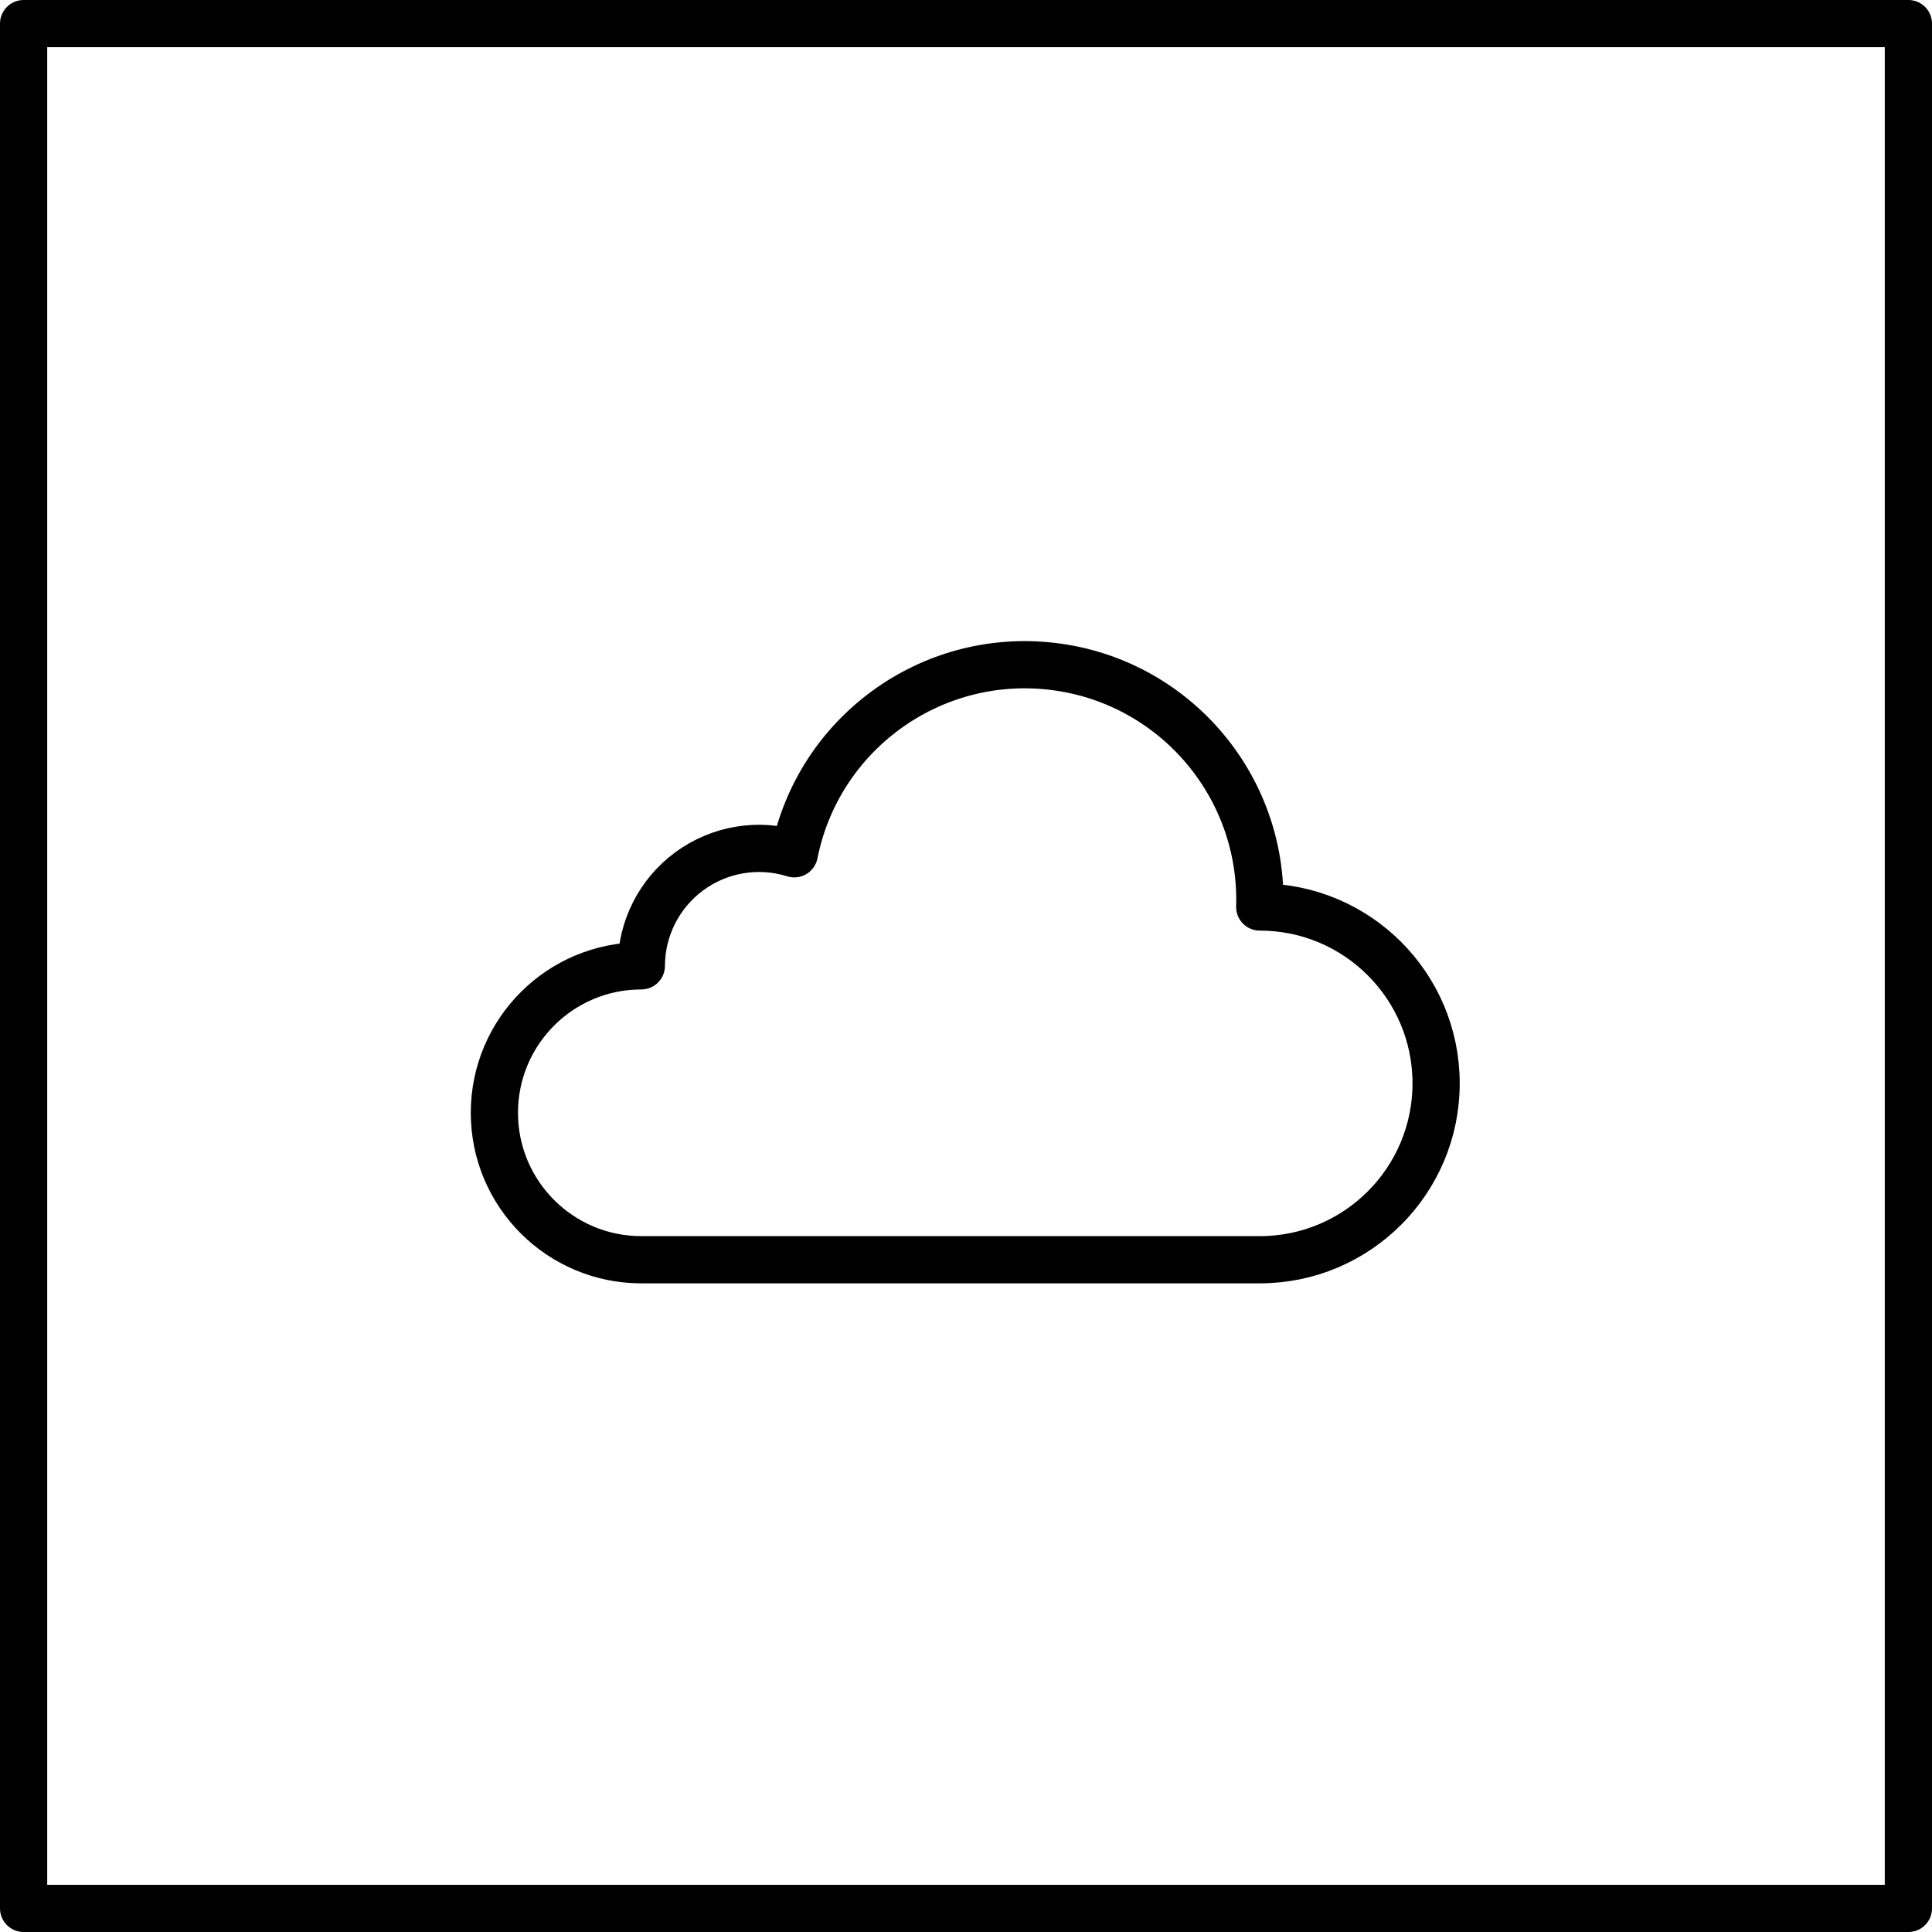
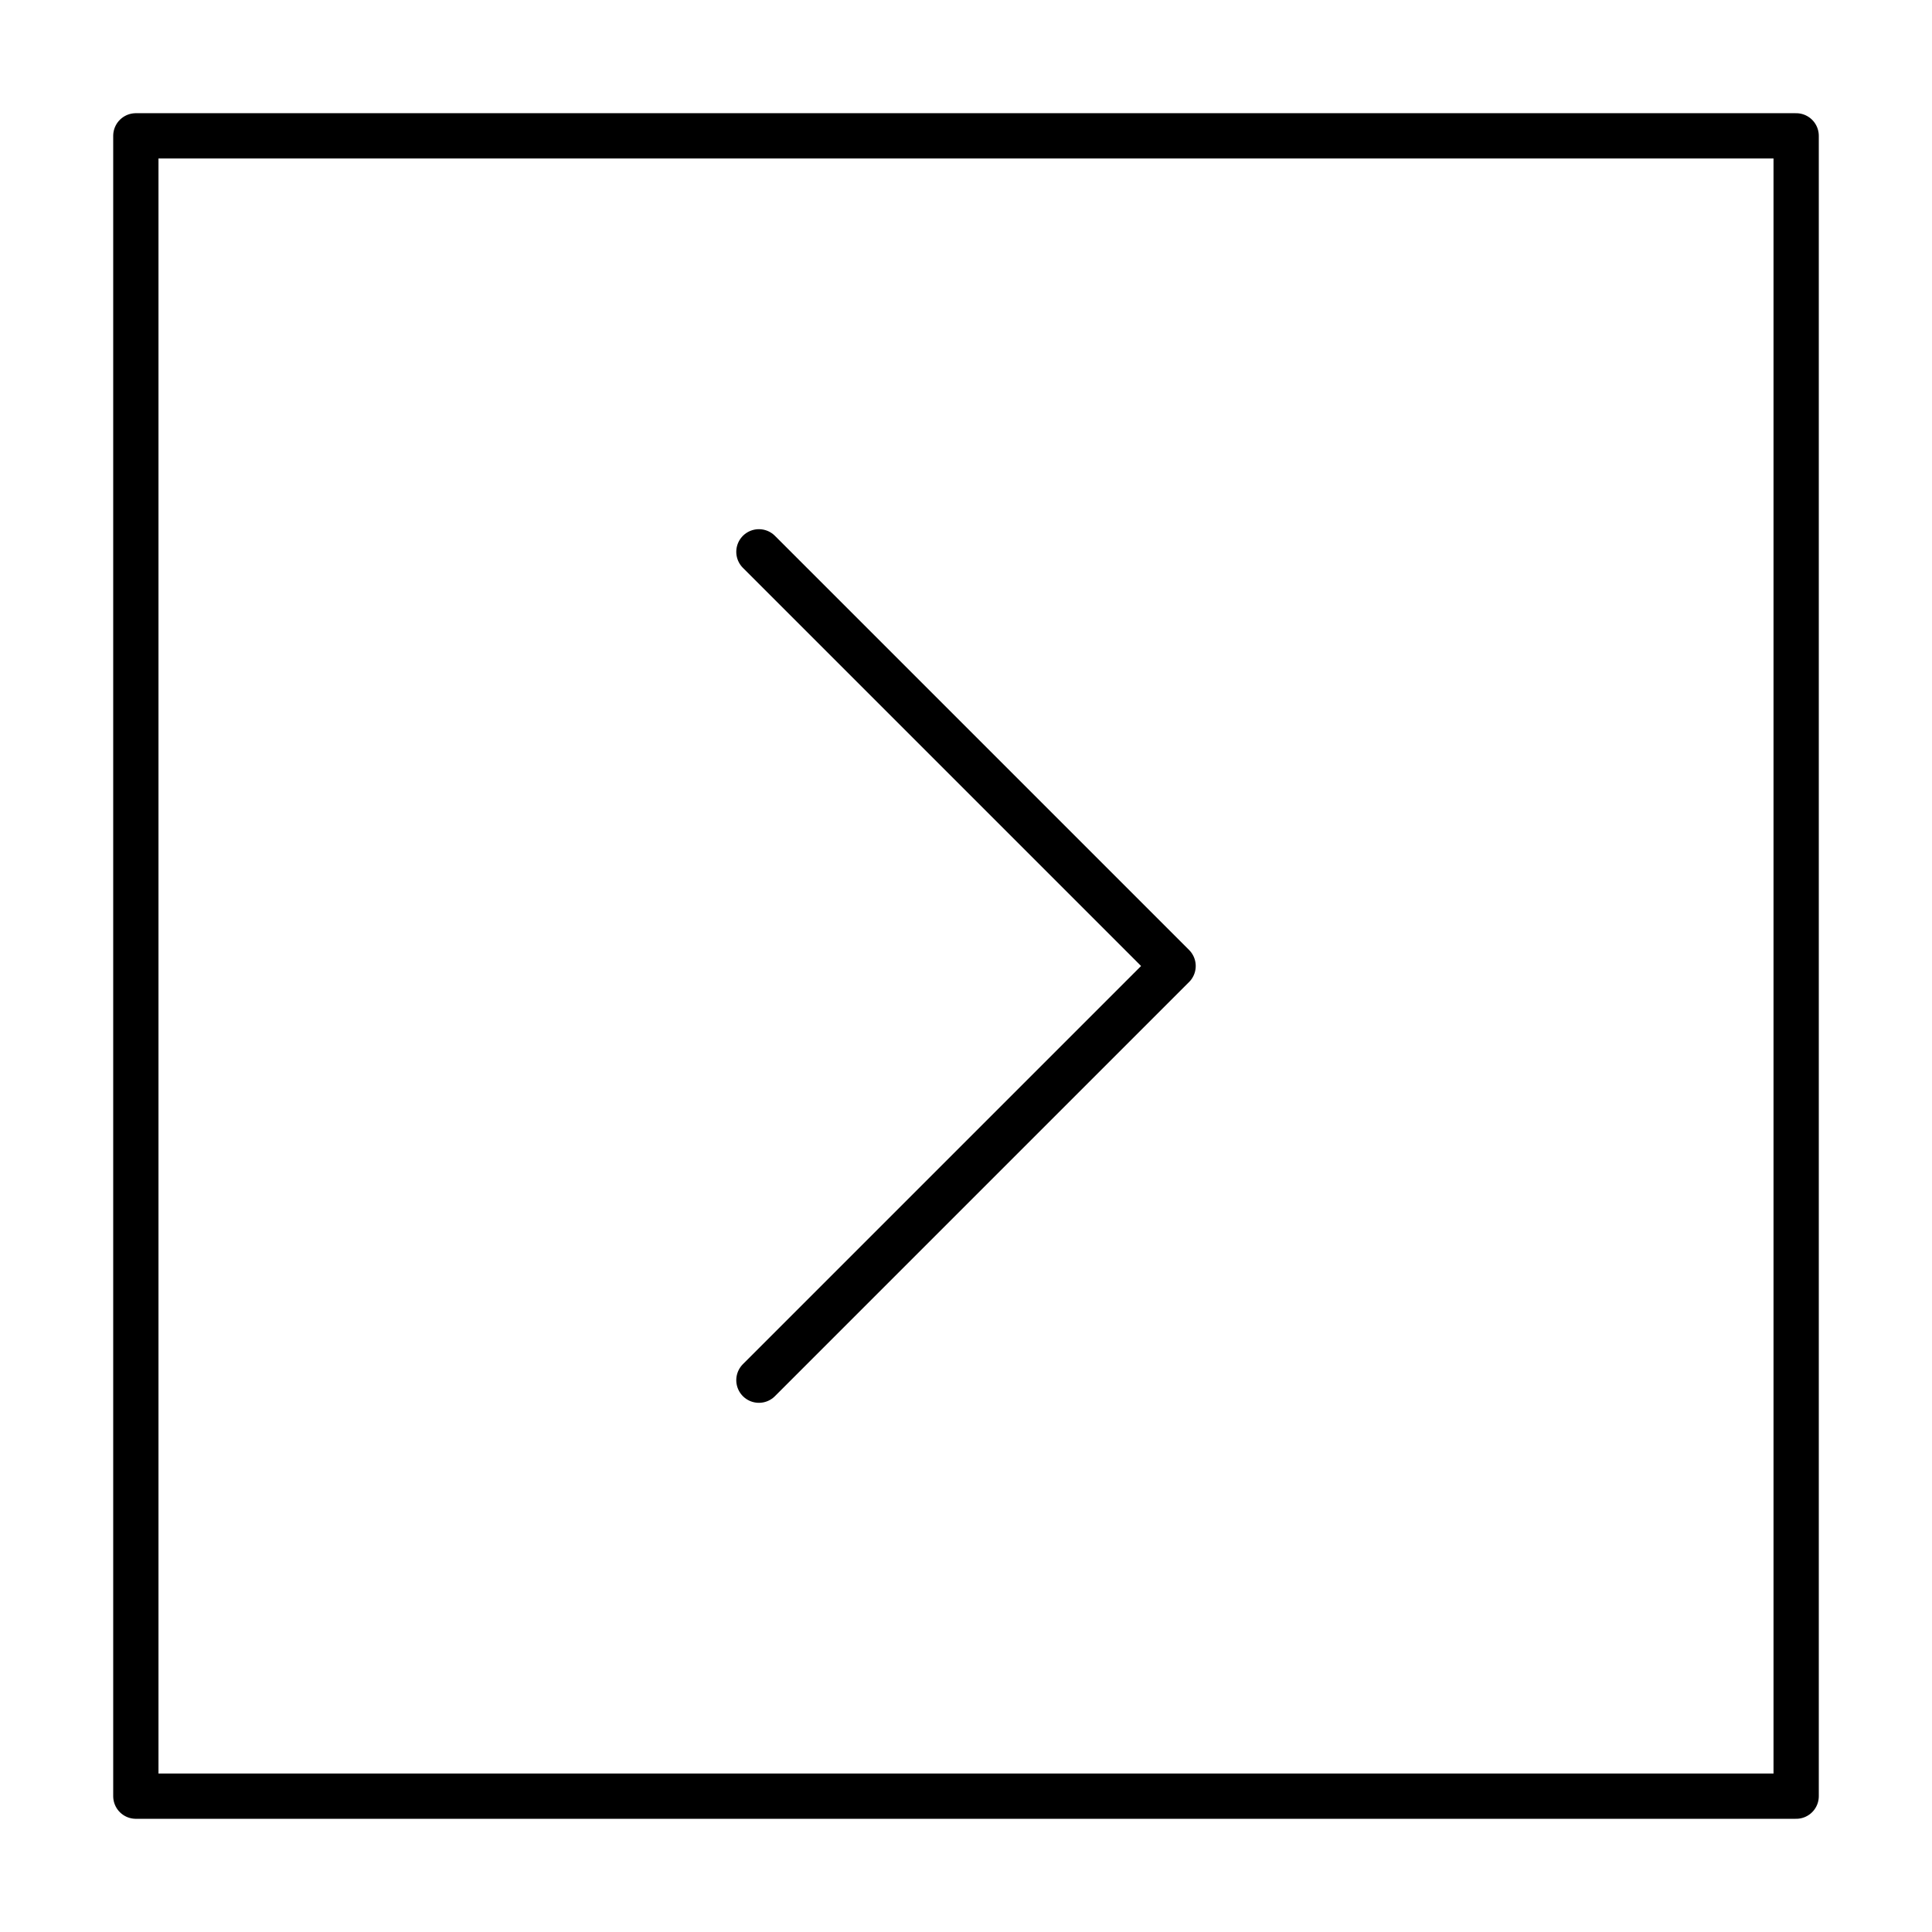
- <svg xmlns="http://www.w3.org/2000/svg" viewBox="0 0 58.11 58.11">
+ <svg xmlns="http://www.w3.org/2000/svg" id="Layer_1" data-name="Layer 1" viewBox="0 0 128 128">
  <defs>
-     <style>.cls-1{fill:none;stroke:#000;stroke-linecap:round;stroke-linejoin:round;stroke-width:1.42px;}</style>
+     <style>.cls-1{fill:none;stroke:#000;stroke-linecap:round;stroke-linejoin:round;stroke-width:3px;}</style>
  </defs>
-   <g id="Layer_2" data-name="Layer 2">
-     <g id="Layer_1-2" data-name="Layer 1">
-       <path class="cls-1" d="M57.4.71H.71V57.4H57.4ZM19.33,37.89H37.89a5.3,5.3,0,1,0,0-10.61,7.07,7.07,0,0,0-14-1.6,3.54,3.54,0,0,0-4.6,3.37,4.42,4.42,0,0,0,0,8.84Z" />
-     </g>
-   </g>
+   <path class="cls-1" d="M119,9H9V119H119ZM50.28,36.56,77.72,64,50.28,91.44" />
</svg>
